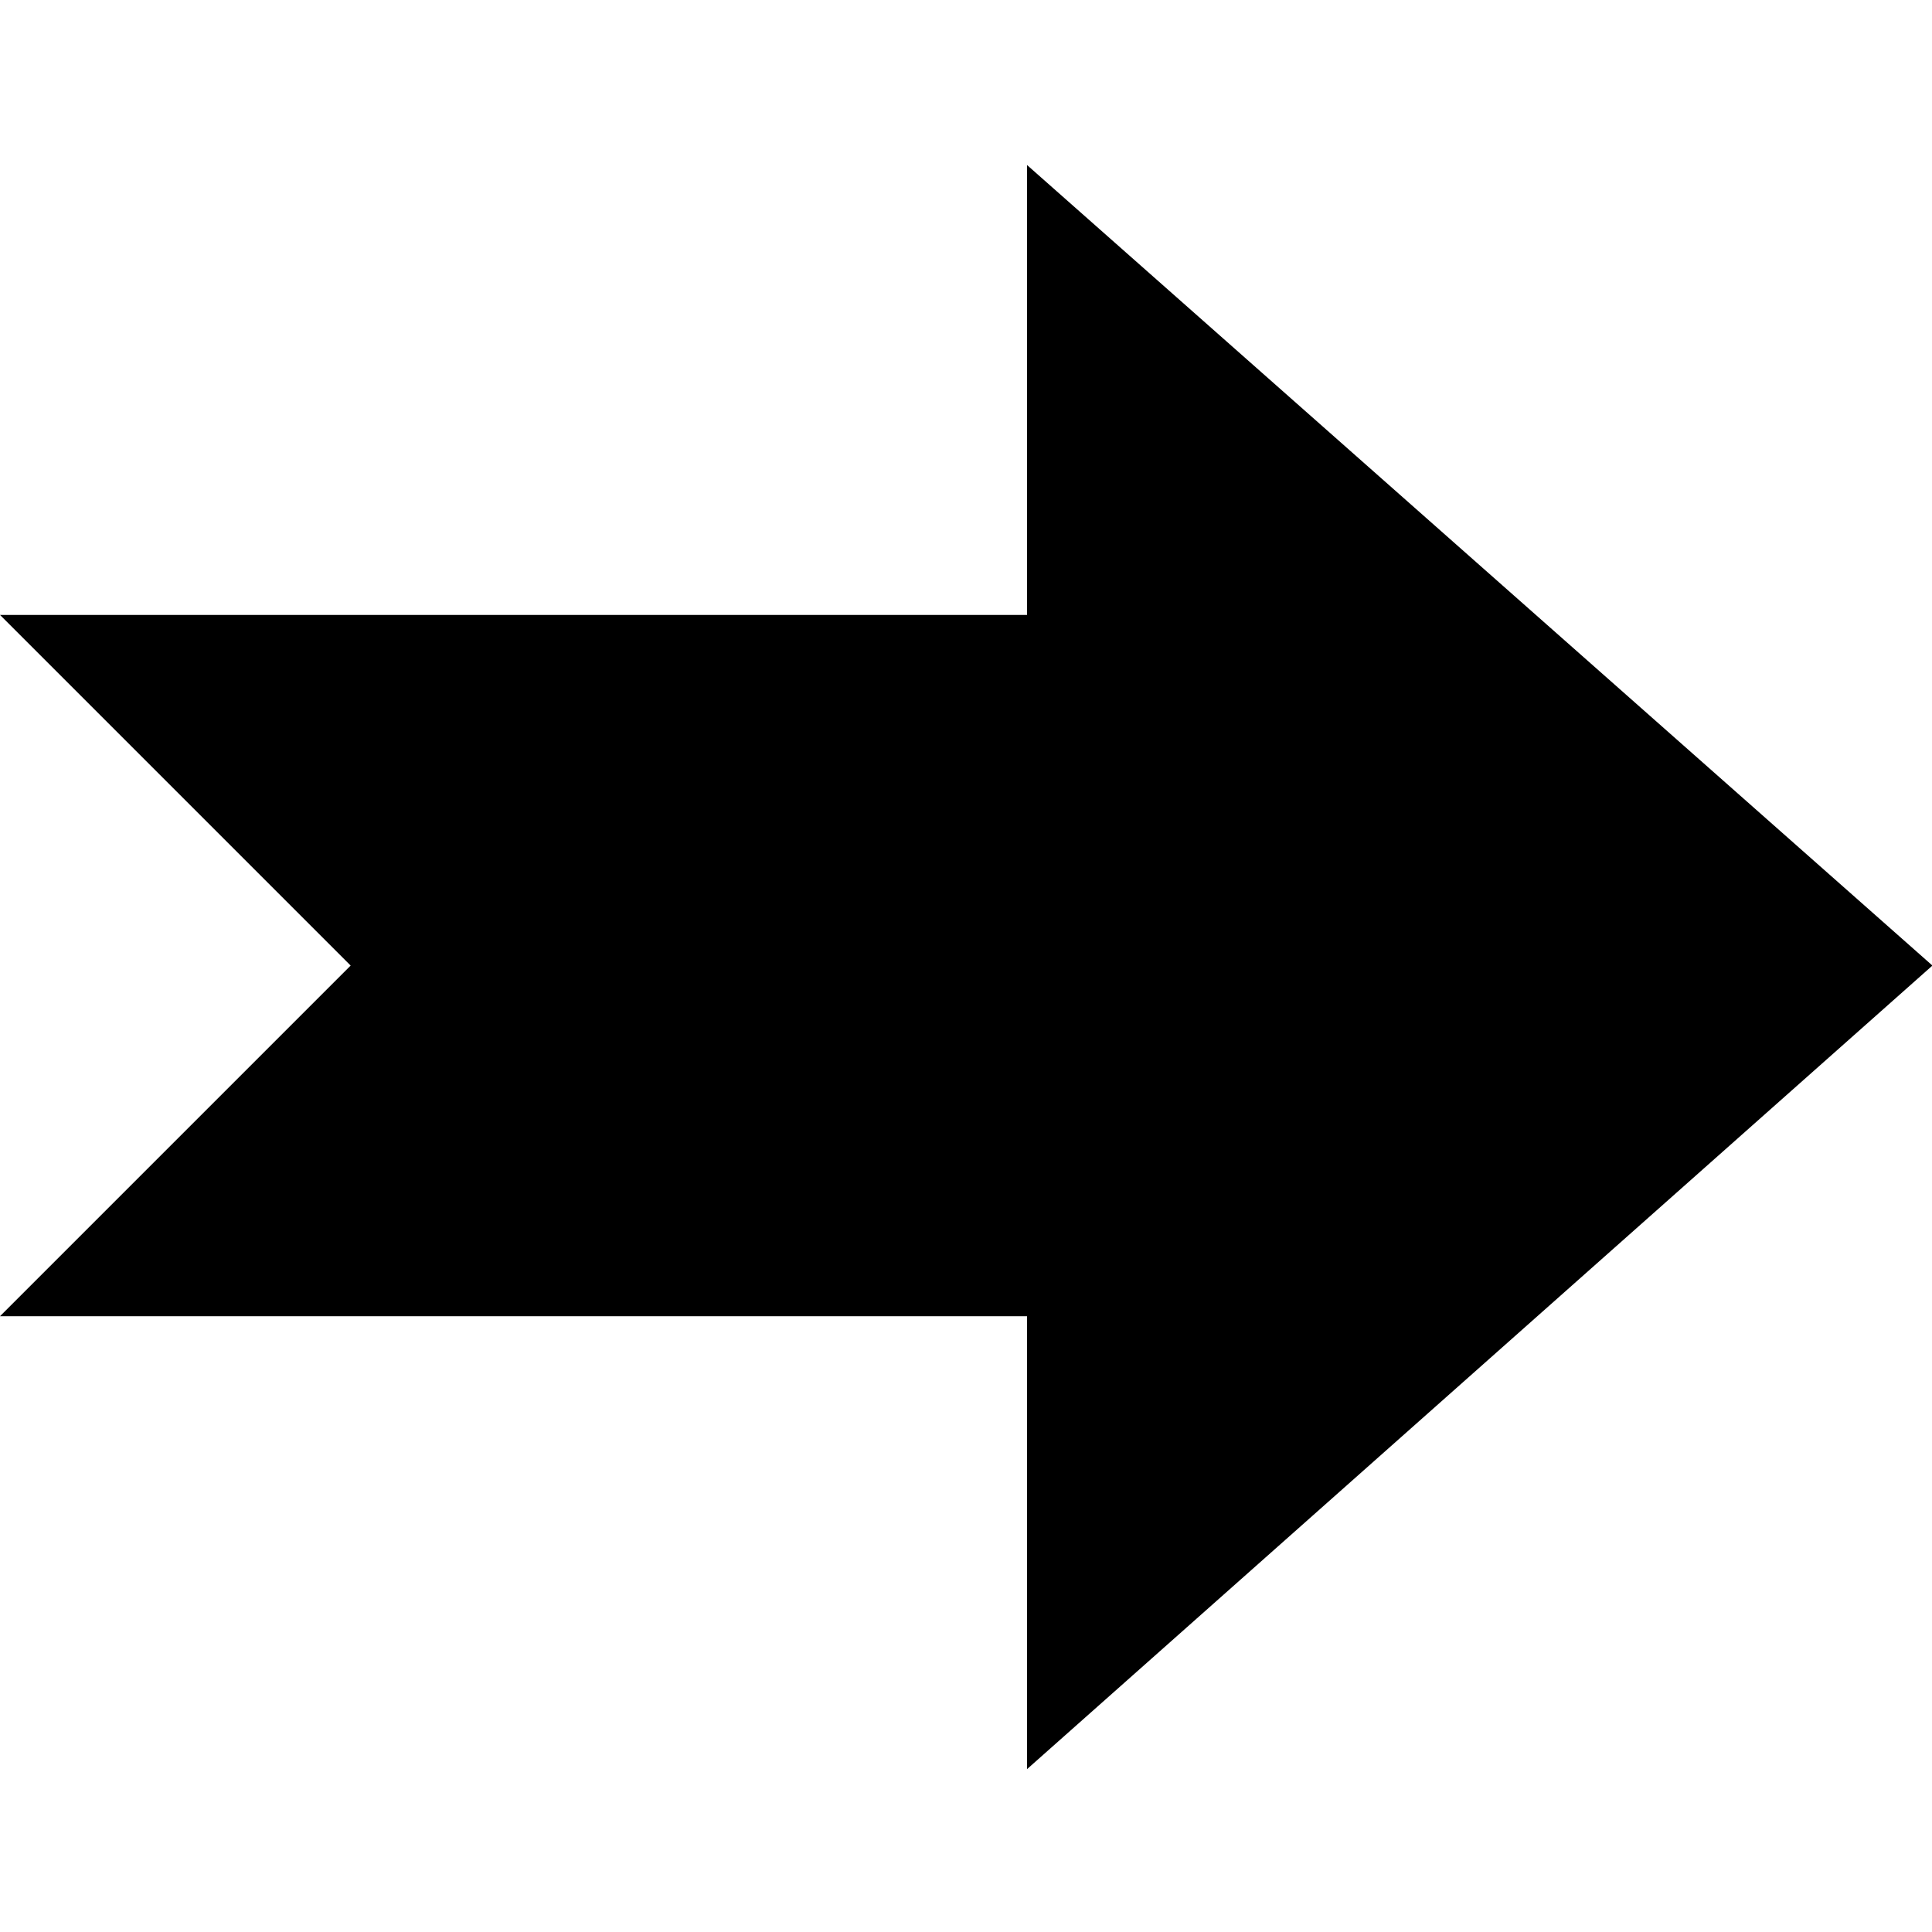
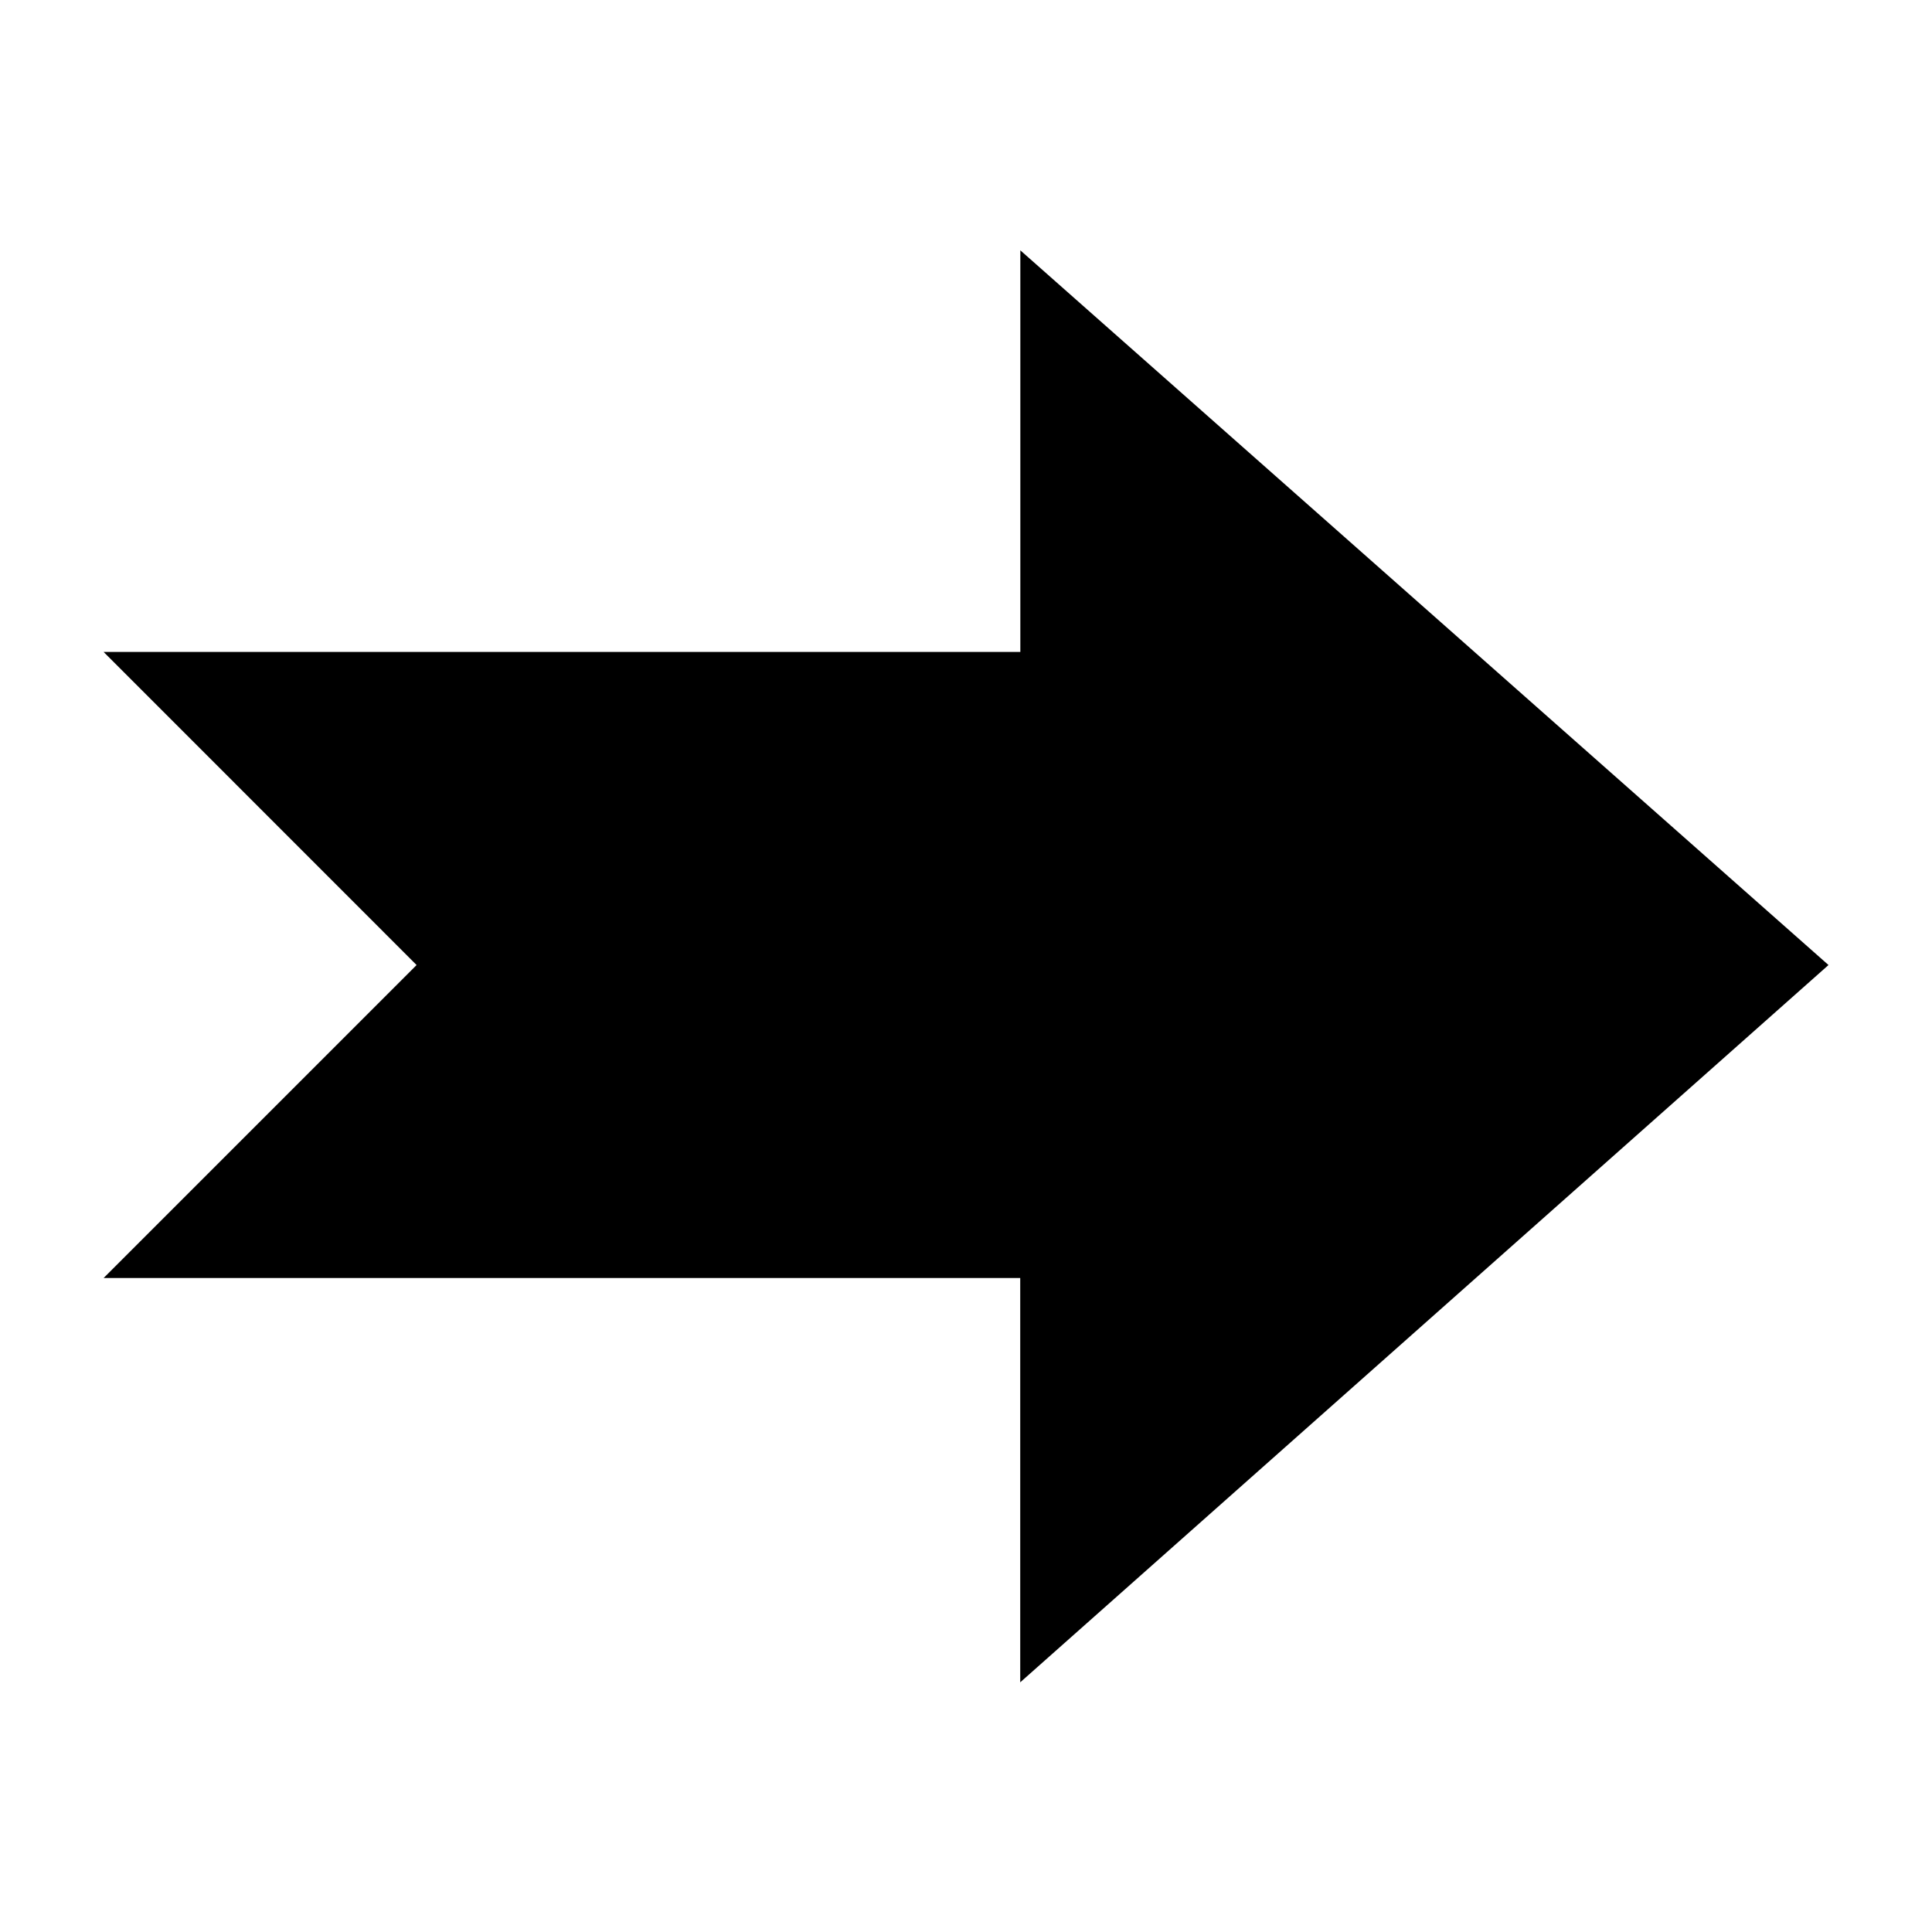
- <svg xmlns="http://www.w3.org/2000/svg" version="1.1" id="Layer_1" x="0px" y="0px" viewBox="0 0 449.6 449.5" style="enable-background:new 0 0 449.6 449.5;" xml:space="preserve">
-   <path d="M449.7,224.7L239,411.7V306.3H0l81.6-81.6L0,143.1h239V38.4L449.7,224.7z" />
+ <svg xmlns="http://www.w3.org/2000/svg" version="1.1" id="Layer_1" x="0px" y="0px" viewBox="0 0 1792 1792" style="enable-background:new 0 0 1792 1792;" xml:space="preserve">
+   <path d="M1696,895.1l-749.7,665.3v-375H96.1l290.3-290.3L96.1,604.7h850.3V232.2L1696,895.1z" />
</svg>
